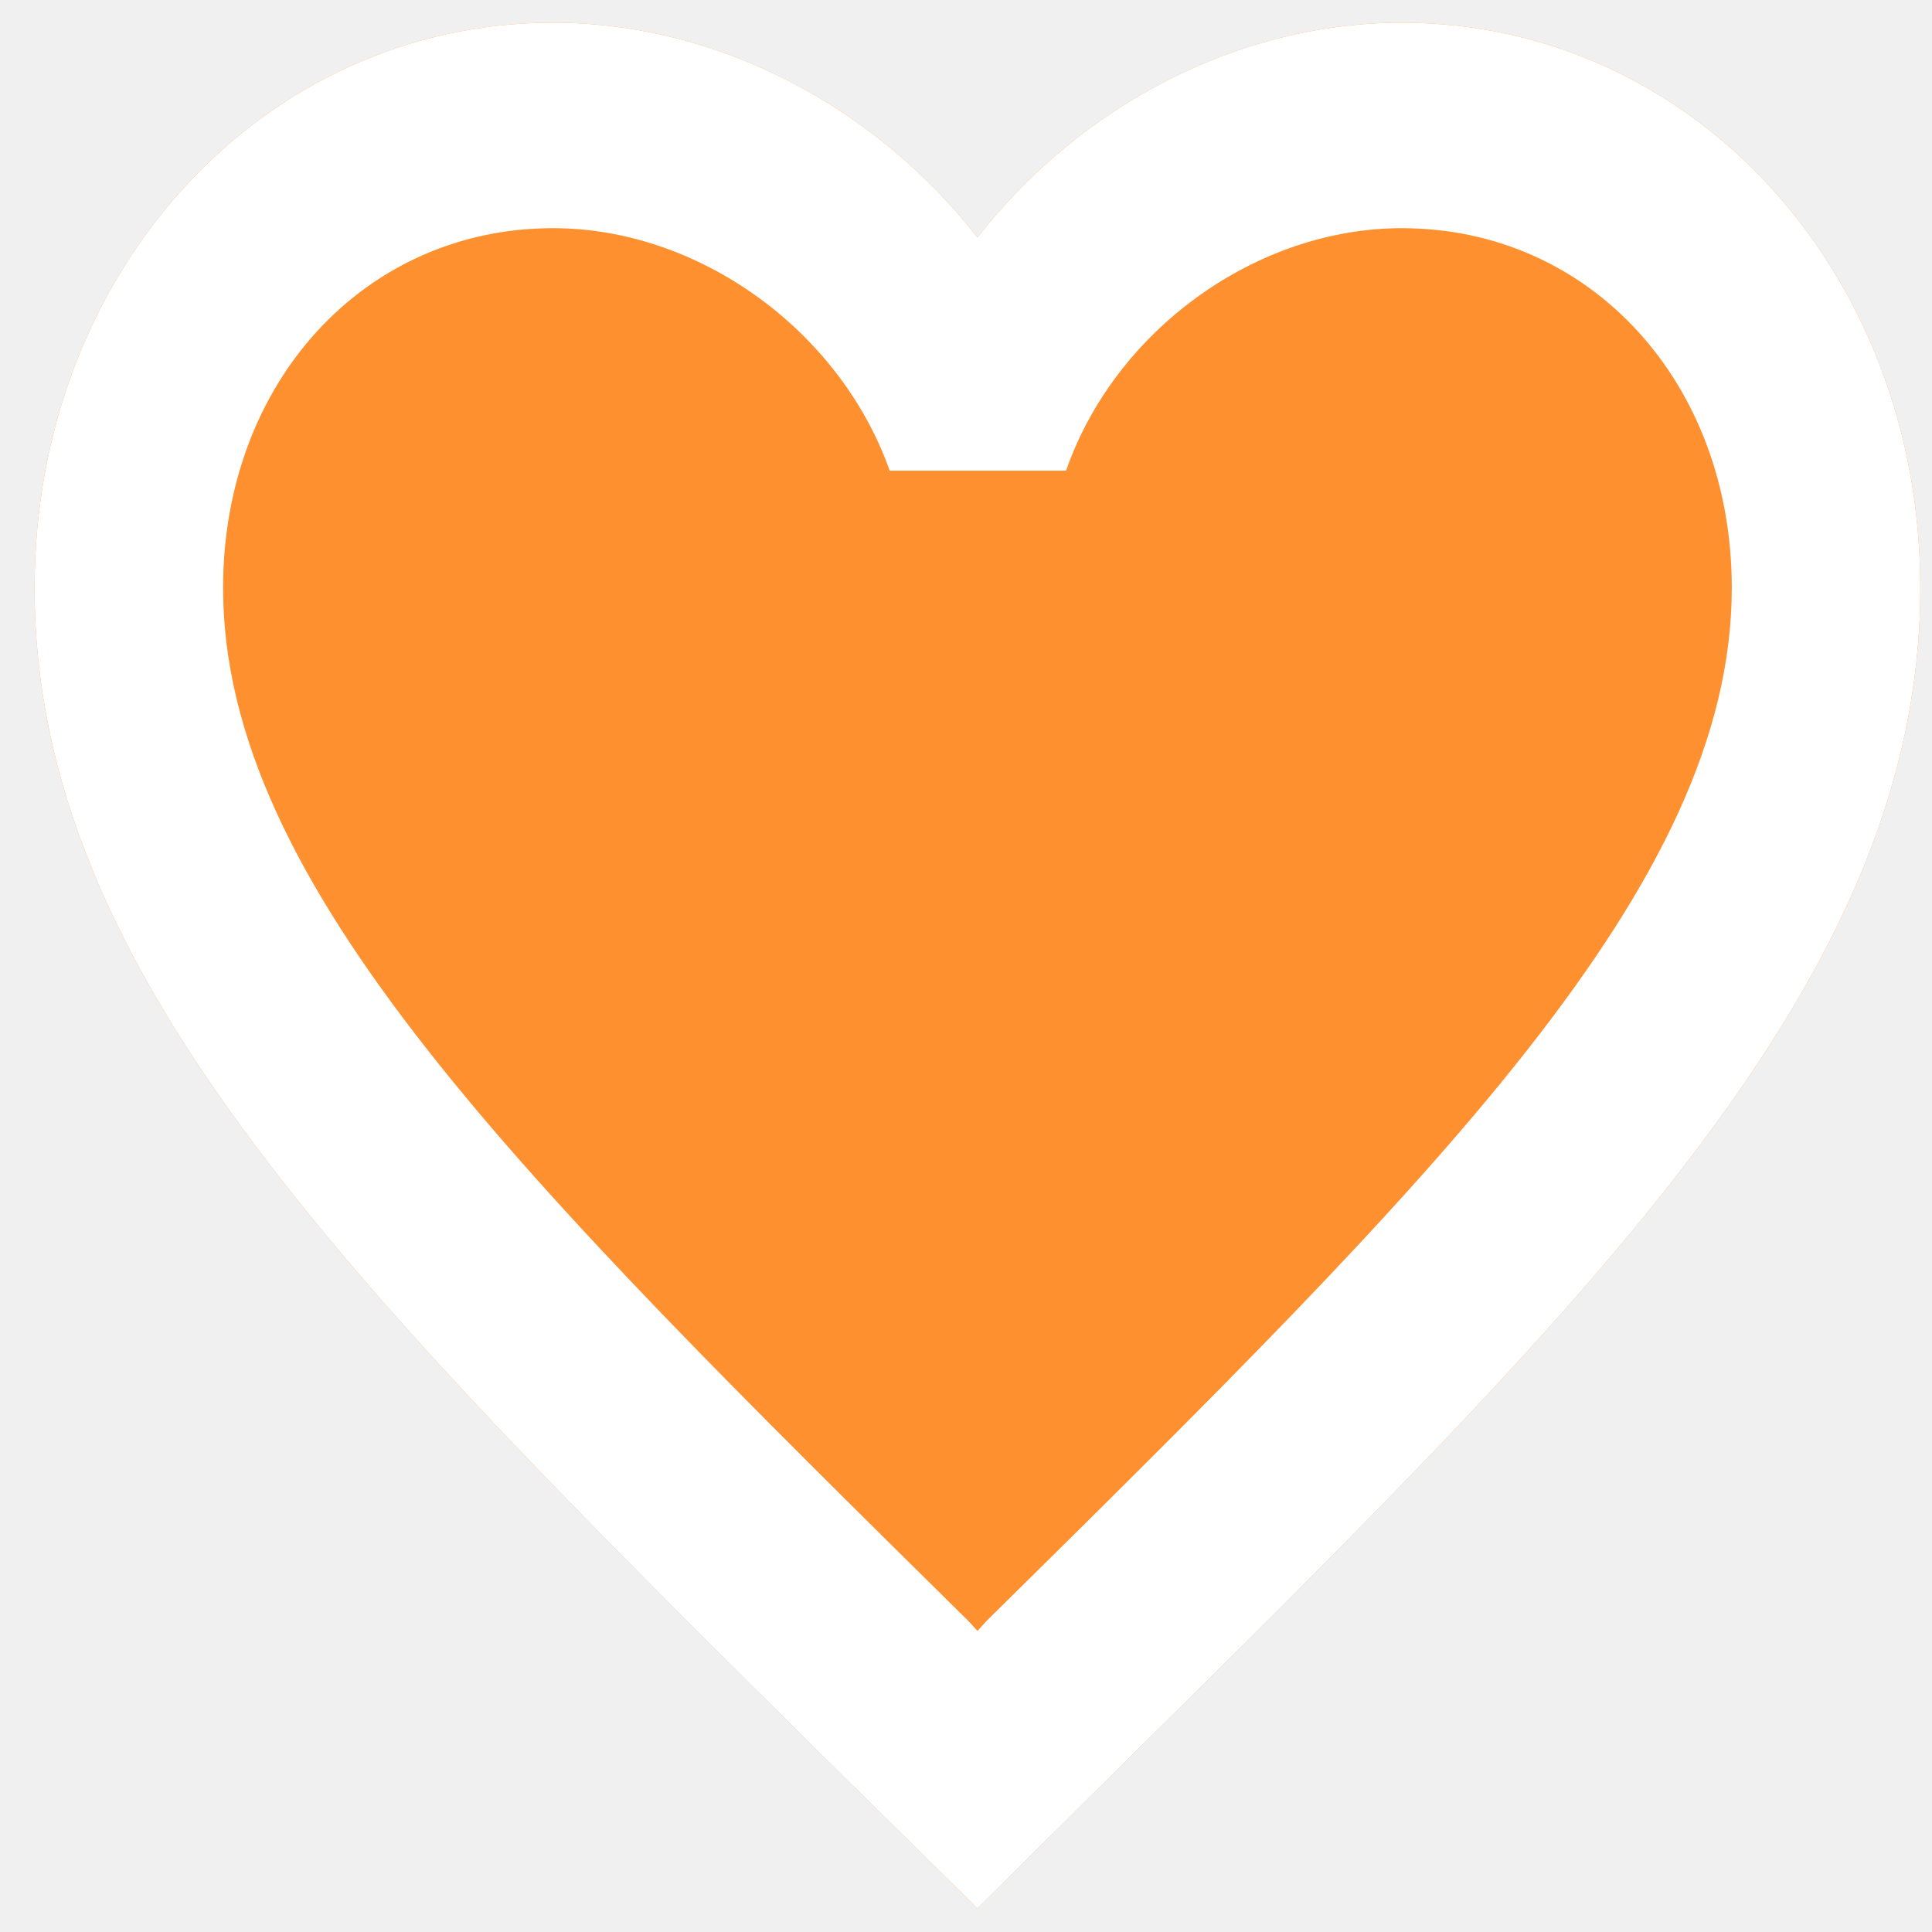
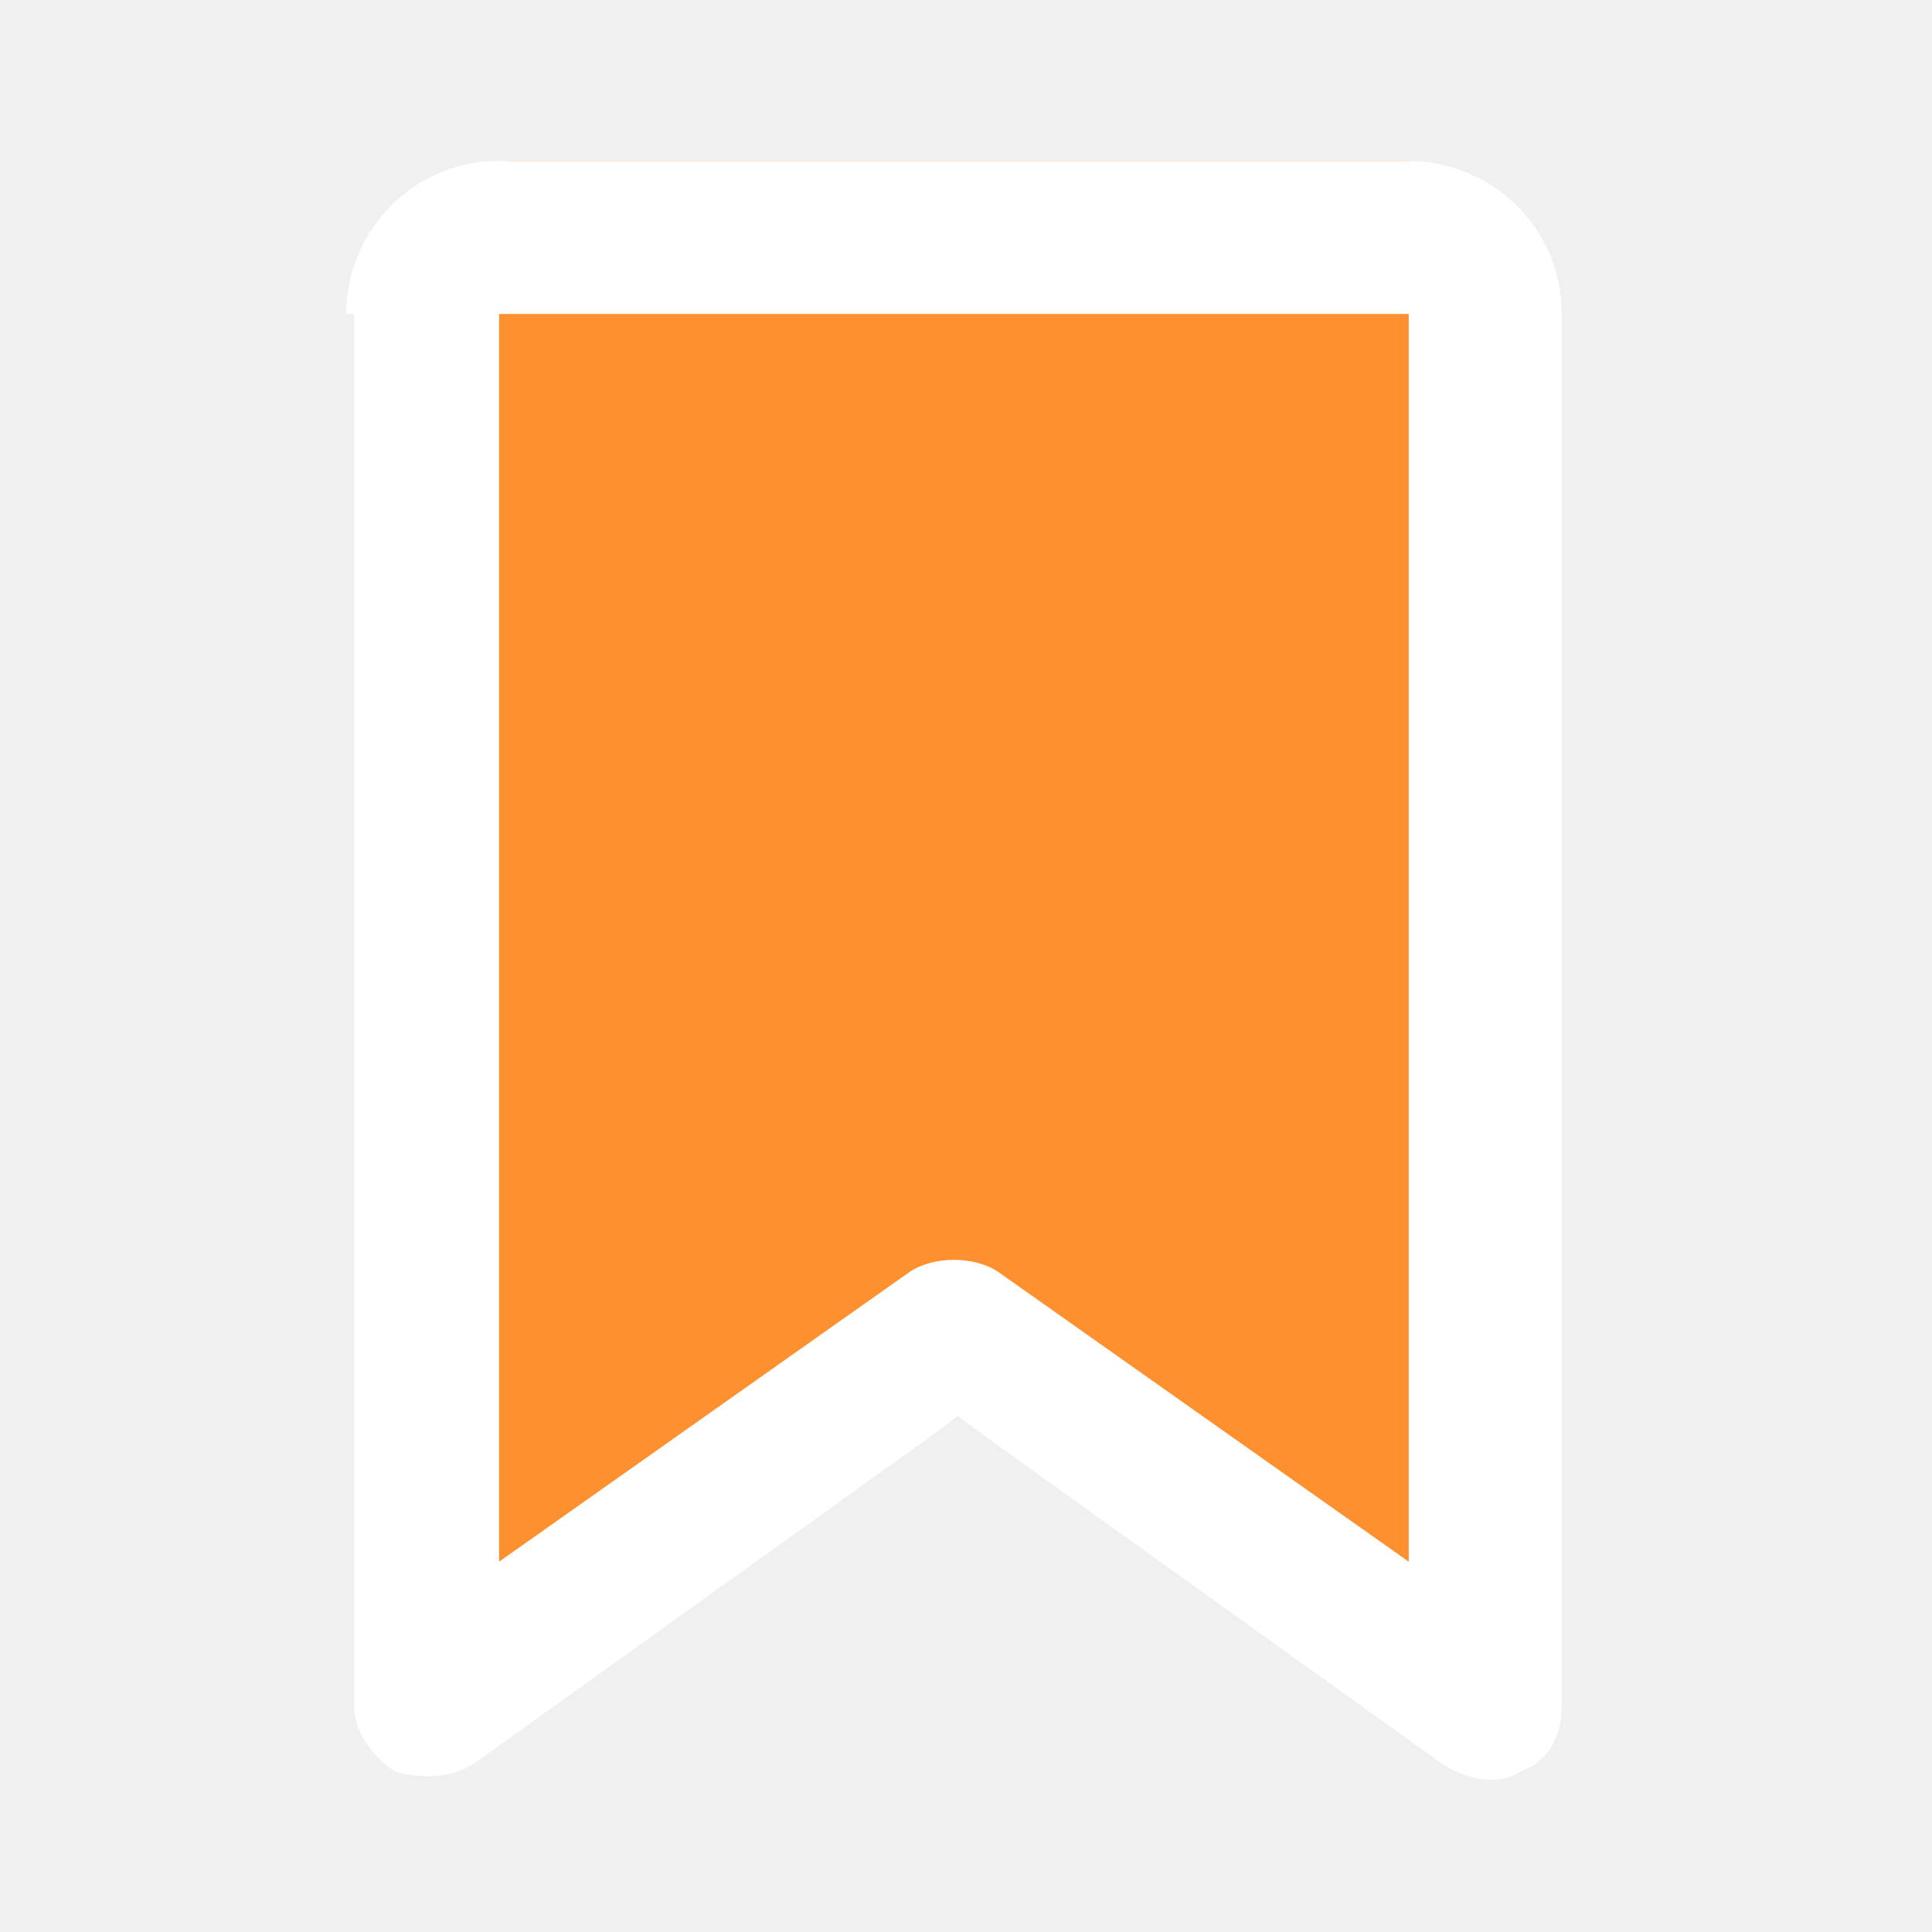
- <svg xmlns="http://www.w3.org/2000/svg" width="19" height="19" viewBox="0 0 19 19" fill="none">
-   <path d="M13.785 0.223C12.172 0.223 10.623 1.041 9.613 2.335C8.602 1.041 7.053 0.223 5.44 0.223C2.584 0.223 0.34 2.668 0.34 5.781C0.34 9.601 3.493 12.714 8.268 17.444L9.613 18.768L10.957 17.434C15.732 12.714 18.885 9.601 18.885 5.781C18.885 2.668 16.641 0.223 13.785 0.223Z" fill="#FE902F" />
-   <path d="M13.785 0.223C12.172 0.223 10.623 1.041 9.613 2.335C8.602 1.041 7.053 0.223 5.44 0.223C2.584 0.223 0.34 2.668 0.34 5.781C0.34 9.601 3.493 12.714 8.268 17.444L9.613 18.768L10.957 17.434C15.732 12.714 18.885 9.601 18.885 5.781C18.885 2.668 16.641 0.223 13.785 0.223ZM9.705 15.938L9.613 16.039L9.52 15.938C5.106 11.582 2.194 8.702 2.194 5.781C2.194 3.76 3.585 2.244 5.44 2.244C6.868 2.244 8.259 3.244 8.75 4.629H10.484C10.966 3.244 12.357 2.244 13.785 2.244C15.64 2.244 17.031 3.76 17.031 5.781C17.031 8.702 14.119 11.582 9.705 15.938Z" fill="white" />
+ <svg xmlns="http://www.w3.org/2000/svg" version="1.1" id="레이어_1" x="0px" y="0px" viewBox="0 0 24 24" style="enable-background:new 0 0 24 24;" xml:space="preserve">
+   <style type="text/css">
+ 	.st0{fill:#FE902F;}
+ 	.st1{fill:#FFFFFF;}
+ </style>
+   <path class="st0" d="M4.5,3.9v17.2c0,0.5,0.4,0.9,0.9,0.9c0.2,0,0.4-0.1,0.5-0.2l6-4.2l6,4.2c0.2,0.1,0.4,0.2,0.5,0.2  c0.5,0,0.9-0.4,0.9-0.9V3.9c0-1-0.8-1.9-1.9-1.9h-11C5.3,2,4.5,2.8,4.5,3.9z" />
+   <path class="st1" d="M4.3,3.9c0-1,0.8-1.9,1.9-1.9v1.9v15.5l5.1-3.6c0.3-0.2,0.8-0.2,1.1,0l5.1,3.6V3.9H6.2V2h11.3  c1,0,1.9,0.8,1.9,1.9v17.3c0,0.4-0.2,0.7-0.5,0.8c-0.3,0.2-0.7,0.1-1-0.1l-6-4.3l-6,4.3c-0.3,0.2-0.7,0.2-1,0.1  c-0.3-0.2-0.5-0.5-0.5-0.8V3.9H4.3z" />
</svg>
